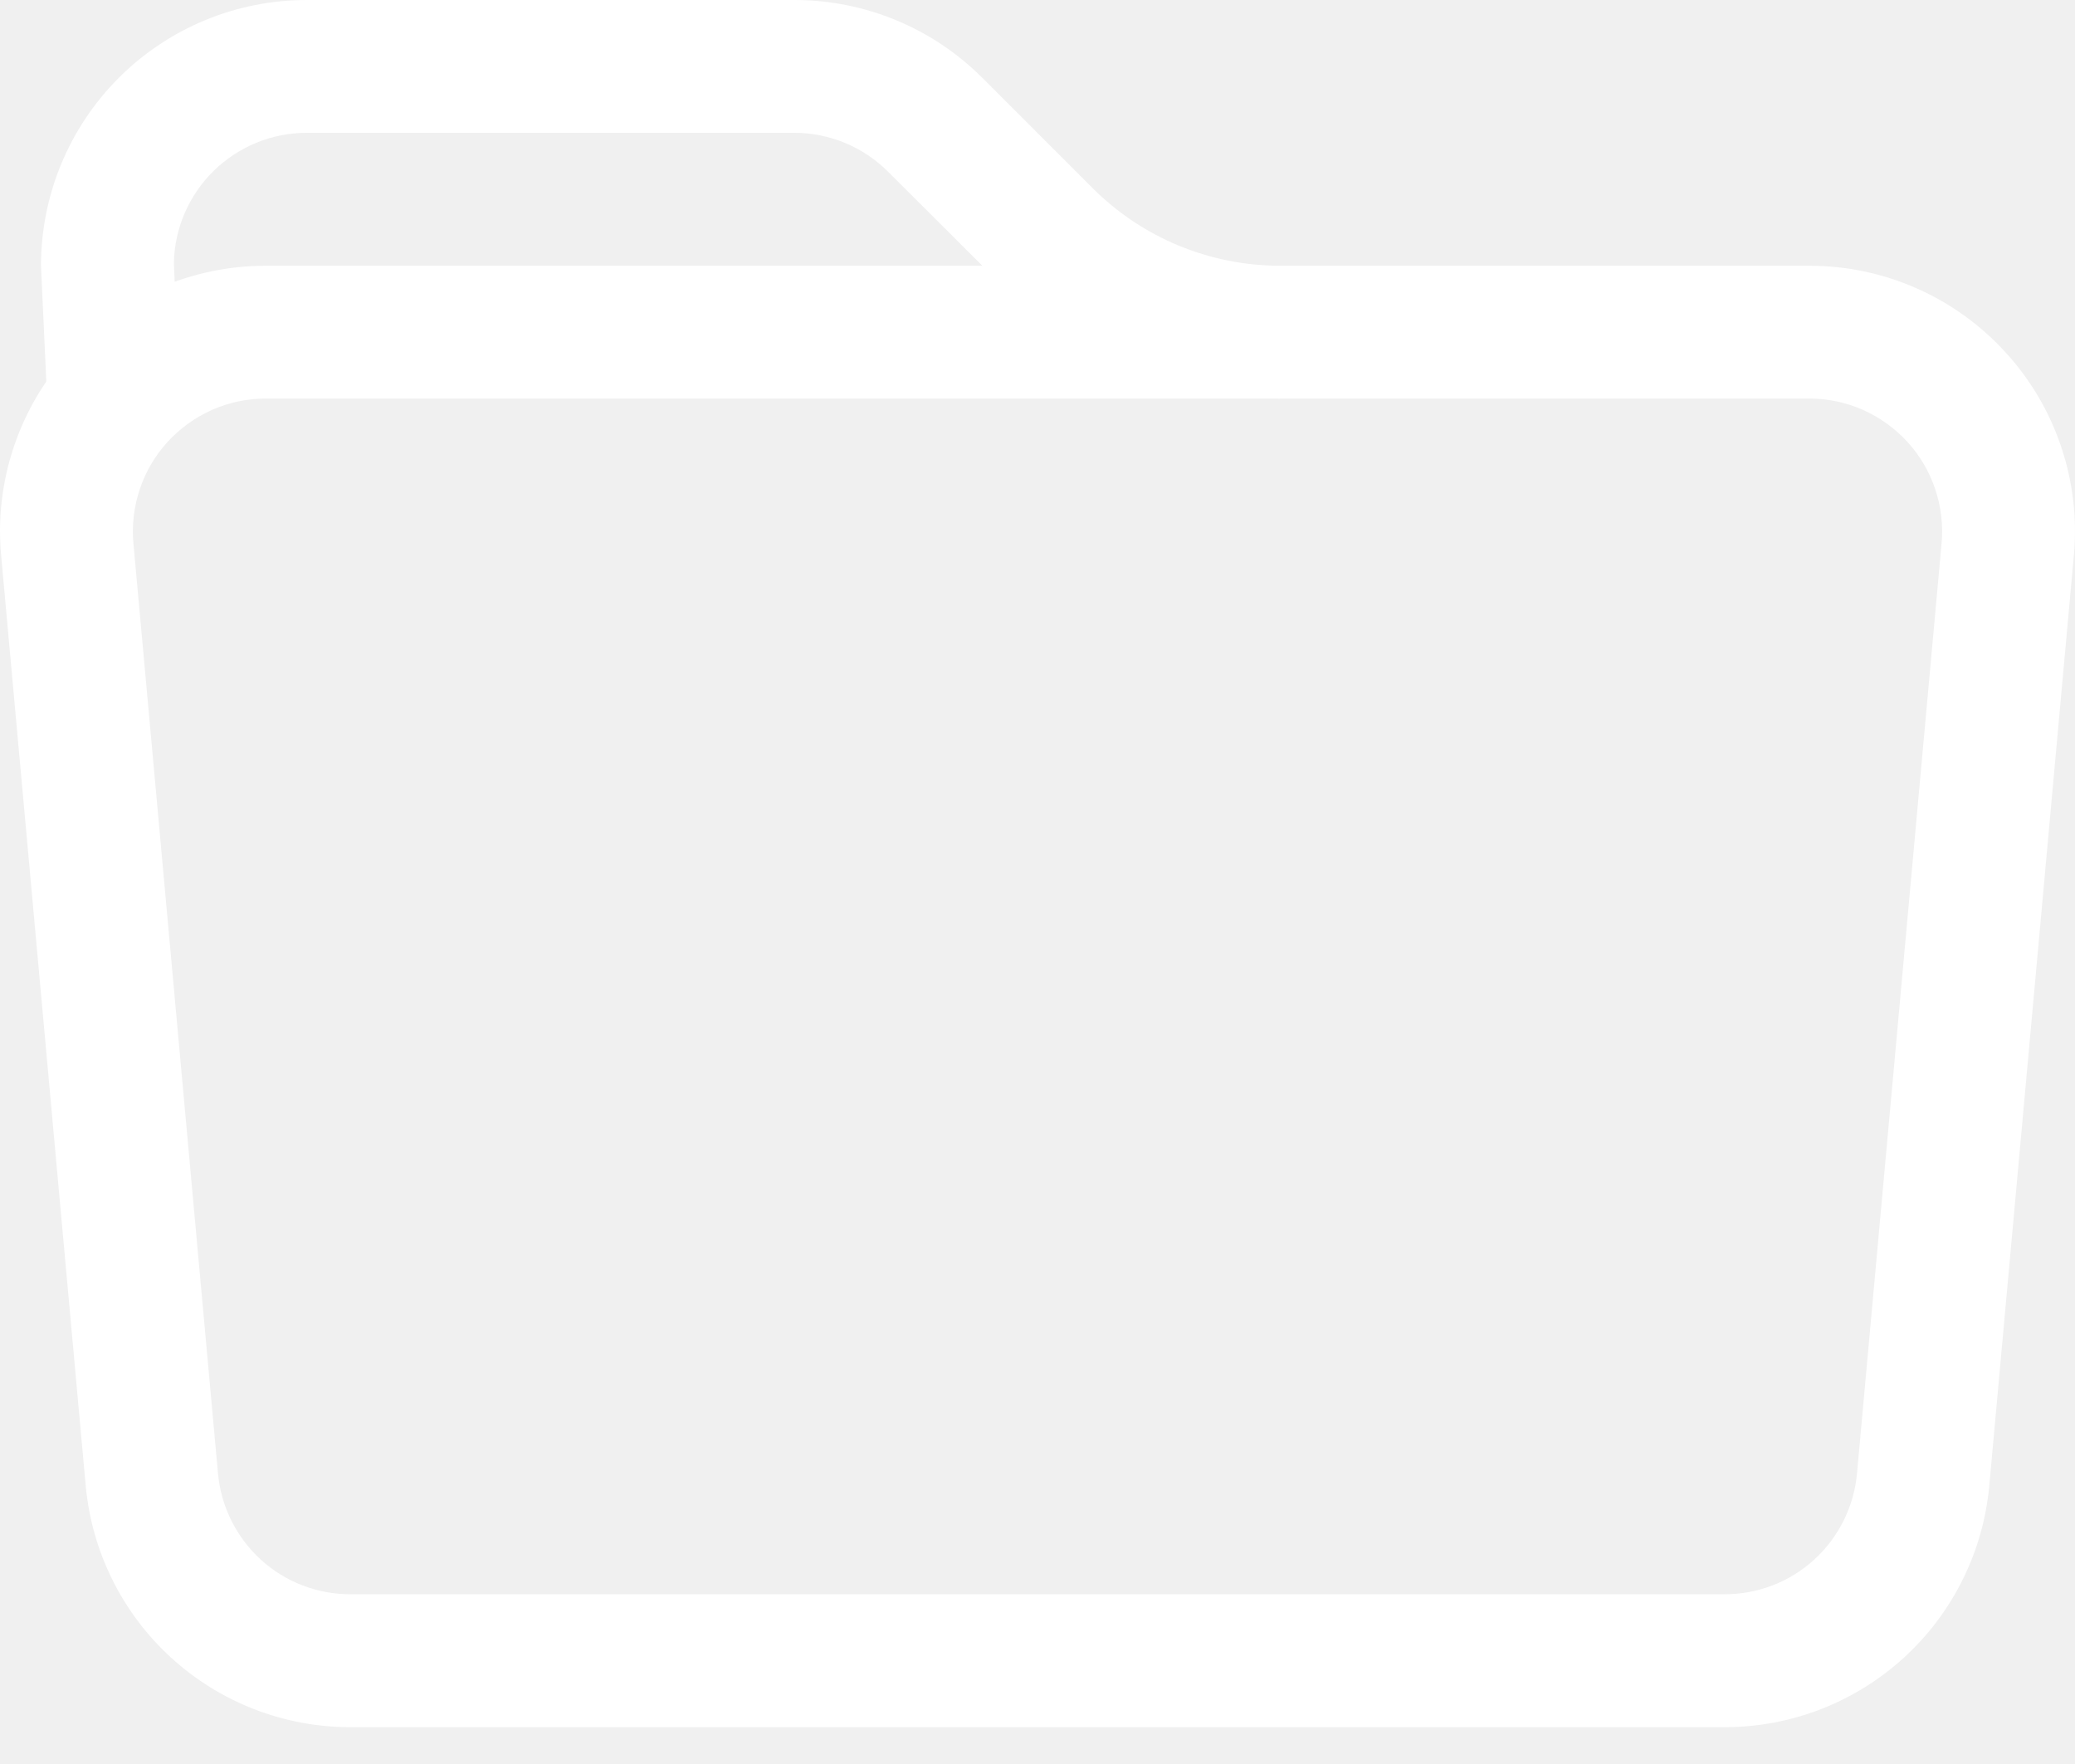
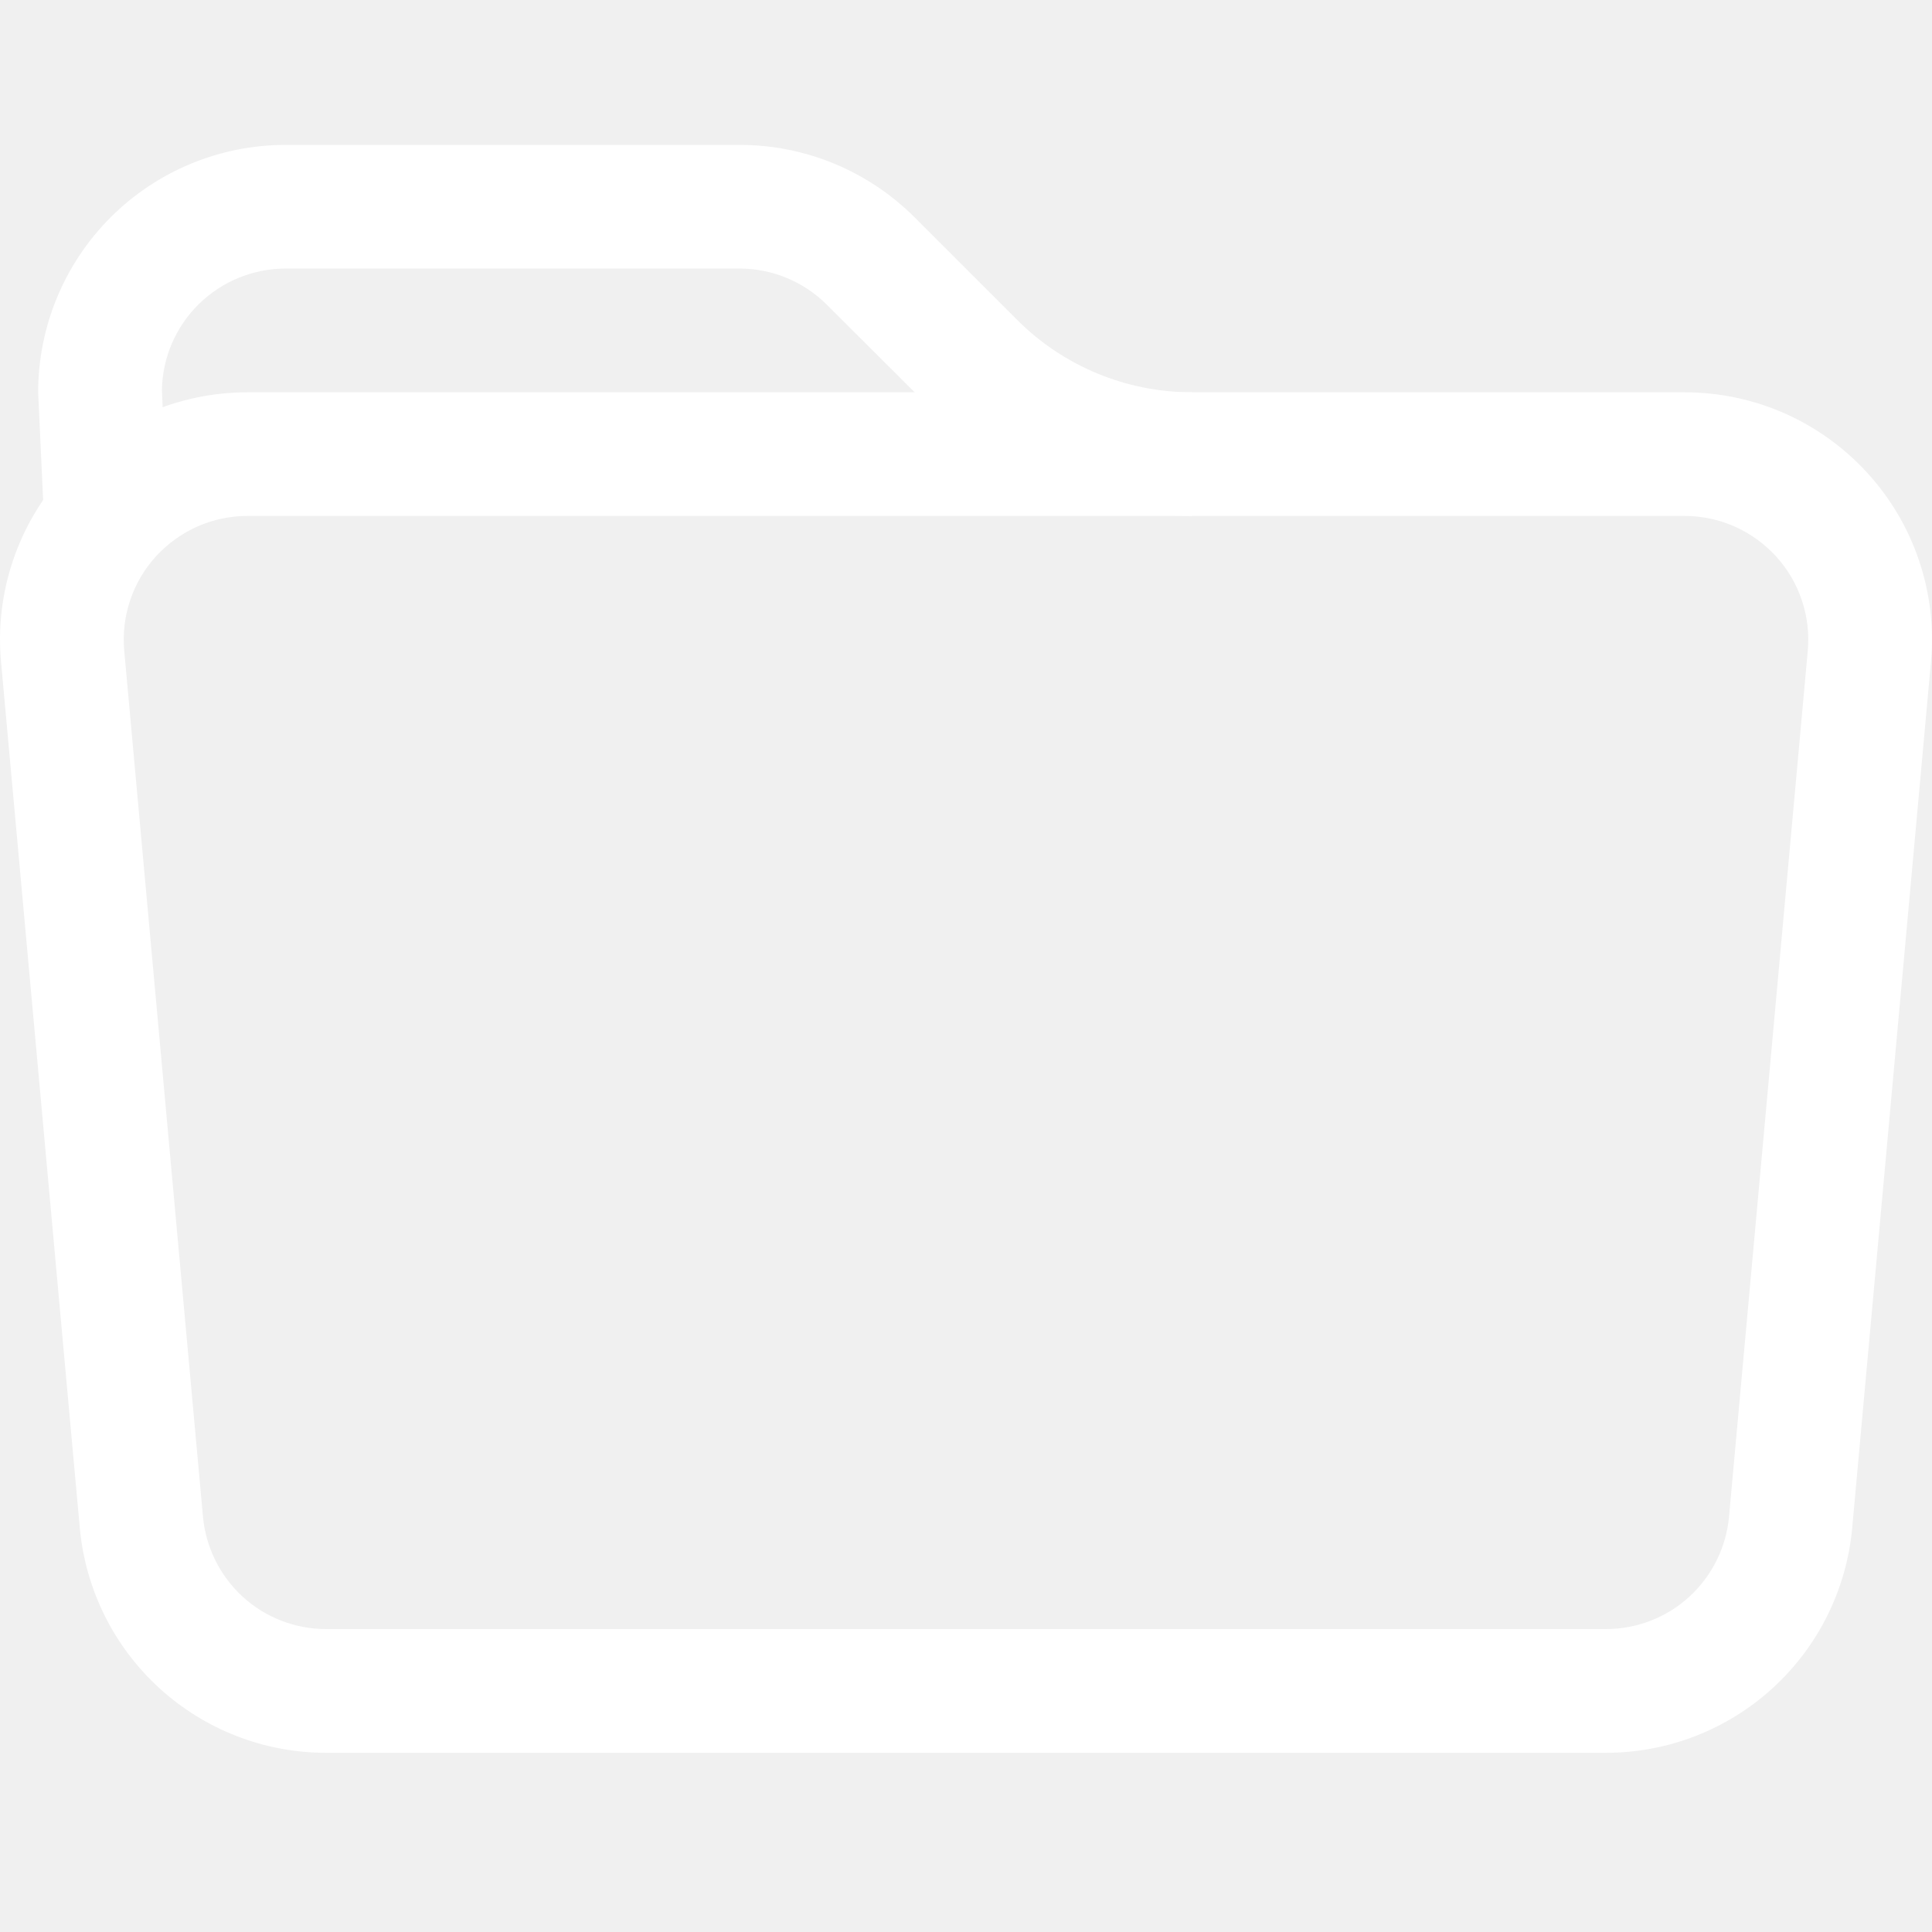
- <svg xmlns="http://www.w3.org/2000/svg" width="20" height="17" viewBox="0 0 20 17" fill="none">
+ <svg xmlns="http://www.w3.org/2000/svg" width="20" height="20" viewBox="0 0 20 17" fill="none">
  <path d="M12.339 3.841C11.32 3.841 10.344 3.436 9.624 2.716L8.561 1.656C8.322 1.416 7.997 1.281 7.659 1.28H2.956C2.621 1.28 2.299 1.412 2.059 1.647C1.82 1.882 1.682 2.201 1.676 2.536L1.734 3.841H0.454L0.395 2.561C0.395 1.882 0.665 1.23 1.145 0.75C1.625 0.27 2.277 0 2.956 0H7.658C8.337 0 8.988 0.27 9.468 0.75L10.528 1.81C11.008 2.291 11.659 2.561 12.339 2.561V3.841Z" fill="white" />
  <path fill-rule="evenodd" clip-rule="evenodd" d="M17.439 3.841H2.561C2.383 3.841 2.207 3.878 2.044 3.95C1.882 4.022 1.736 4.127 1.616 4.258C1.496 4.389 1.404 4.544 1.348 4.713C1.291 4.881 1.27 5.06 1.286 5.237L2.101 14.199C2.13 14.518 2.277 14.813 2.512 15.029C2.748 15.245 3.056 15.364 3.375 15.364H16.625C16.944 15.364 17.252 15.245 17.488 15.029C17.723 14.813 17.87 14.518 17.899 14.199L18.714 5.237C18.73 5.06 18.709 4.881 18.652 4.713C18.596 4.544 18.504 4.389 18.384 4.258C18.264 4.127 18.118 4.022 17.956 3.95C17.793 3.878 17.617 3.841 17.439 3.841ZM2.561 2.561C2.205 2.561 1.853 2.635 1.528 2.778C1.202 2.922 0.91 3.132 0.67 3.395C0.43 3.657 0.247 3.967 0.134 4.304C0.02 4.642 -0.022 4.999 0.011 5.353L0.826 14.316C0.884 14.952 1.177 15.544 1.649 15.975C2.121 16.406 2.736 16.645 3.375 16.645H16.625C17.264 16.645 17.879 16.406 18.351 15.975C18.823 15.544 19.116 14.952 19.174 14.316L19.989 5.353C20.022 4.999 19.98 4.642 19.866 4.304C19.753 3.967 19.57 3.657 19.33 3.395C19.09 3.132 18.798 2.922 18.472 2.778C18.147 2.635 17.795 2.561 17.439 2.561H2.561Z" fill="white" />
</svg>
